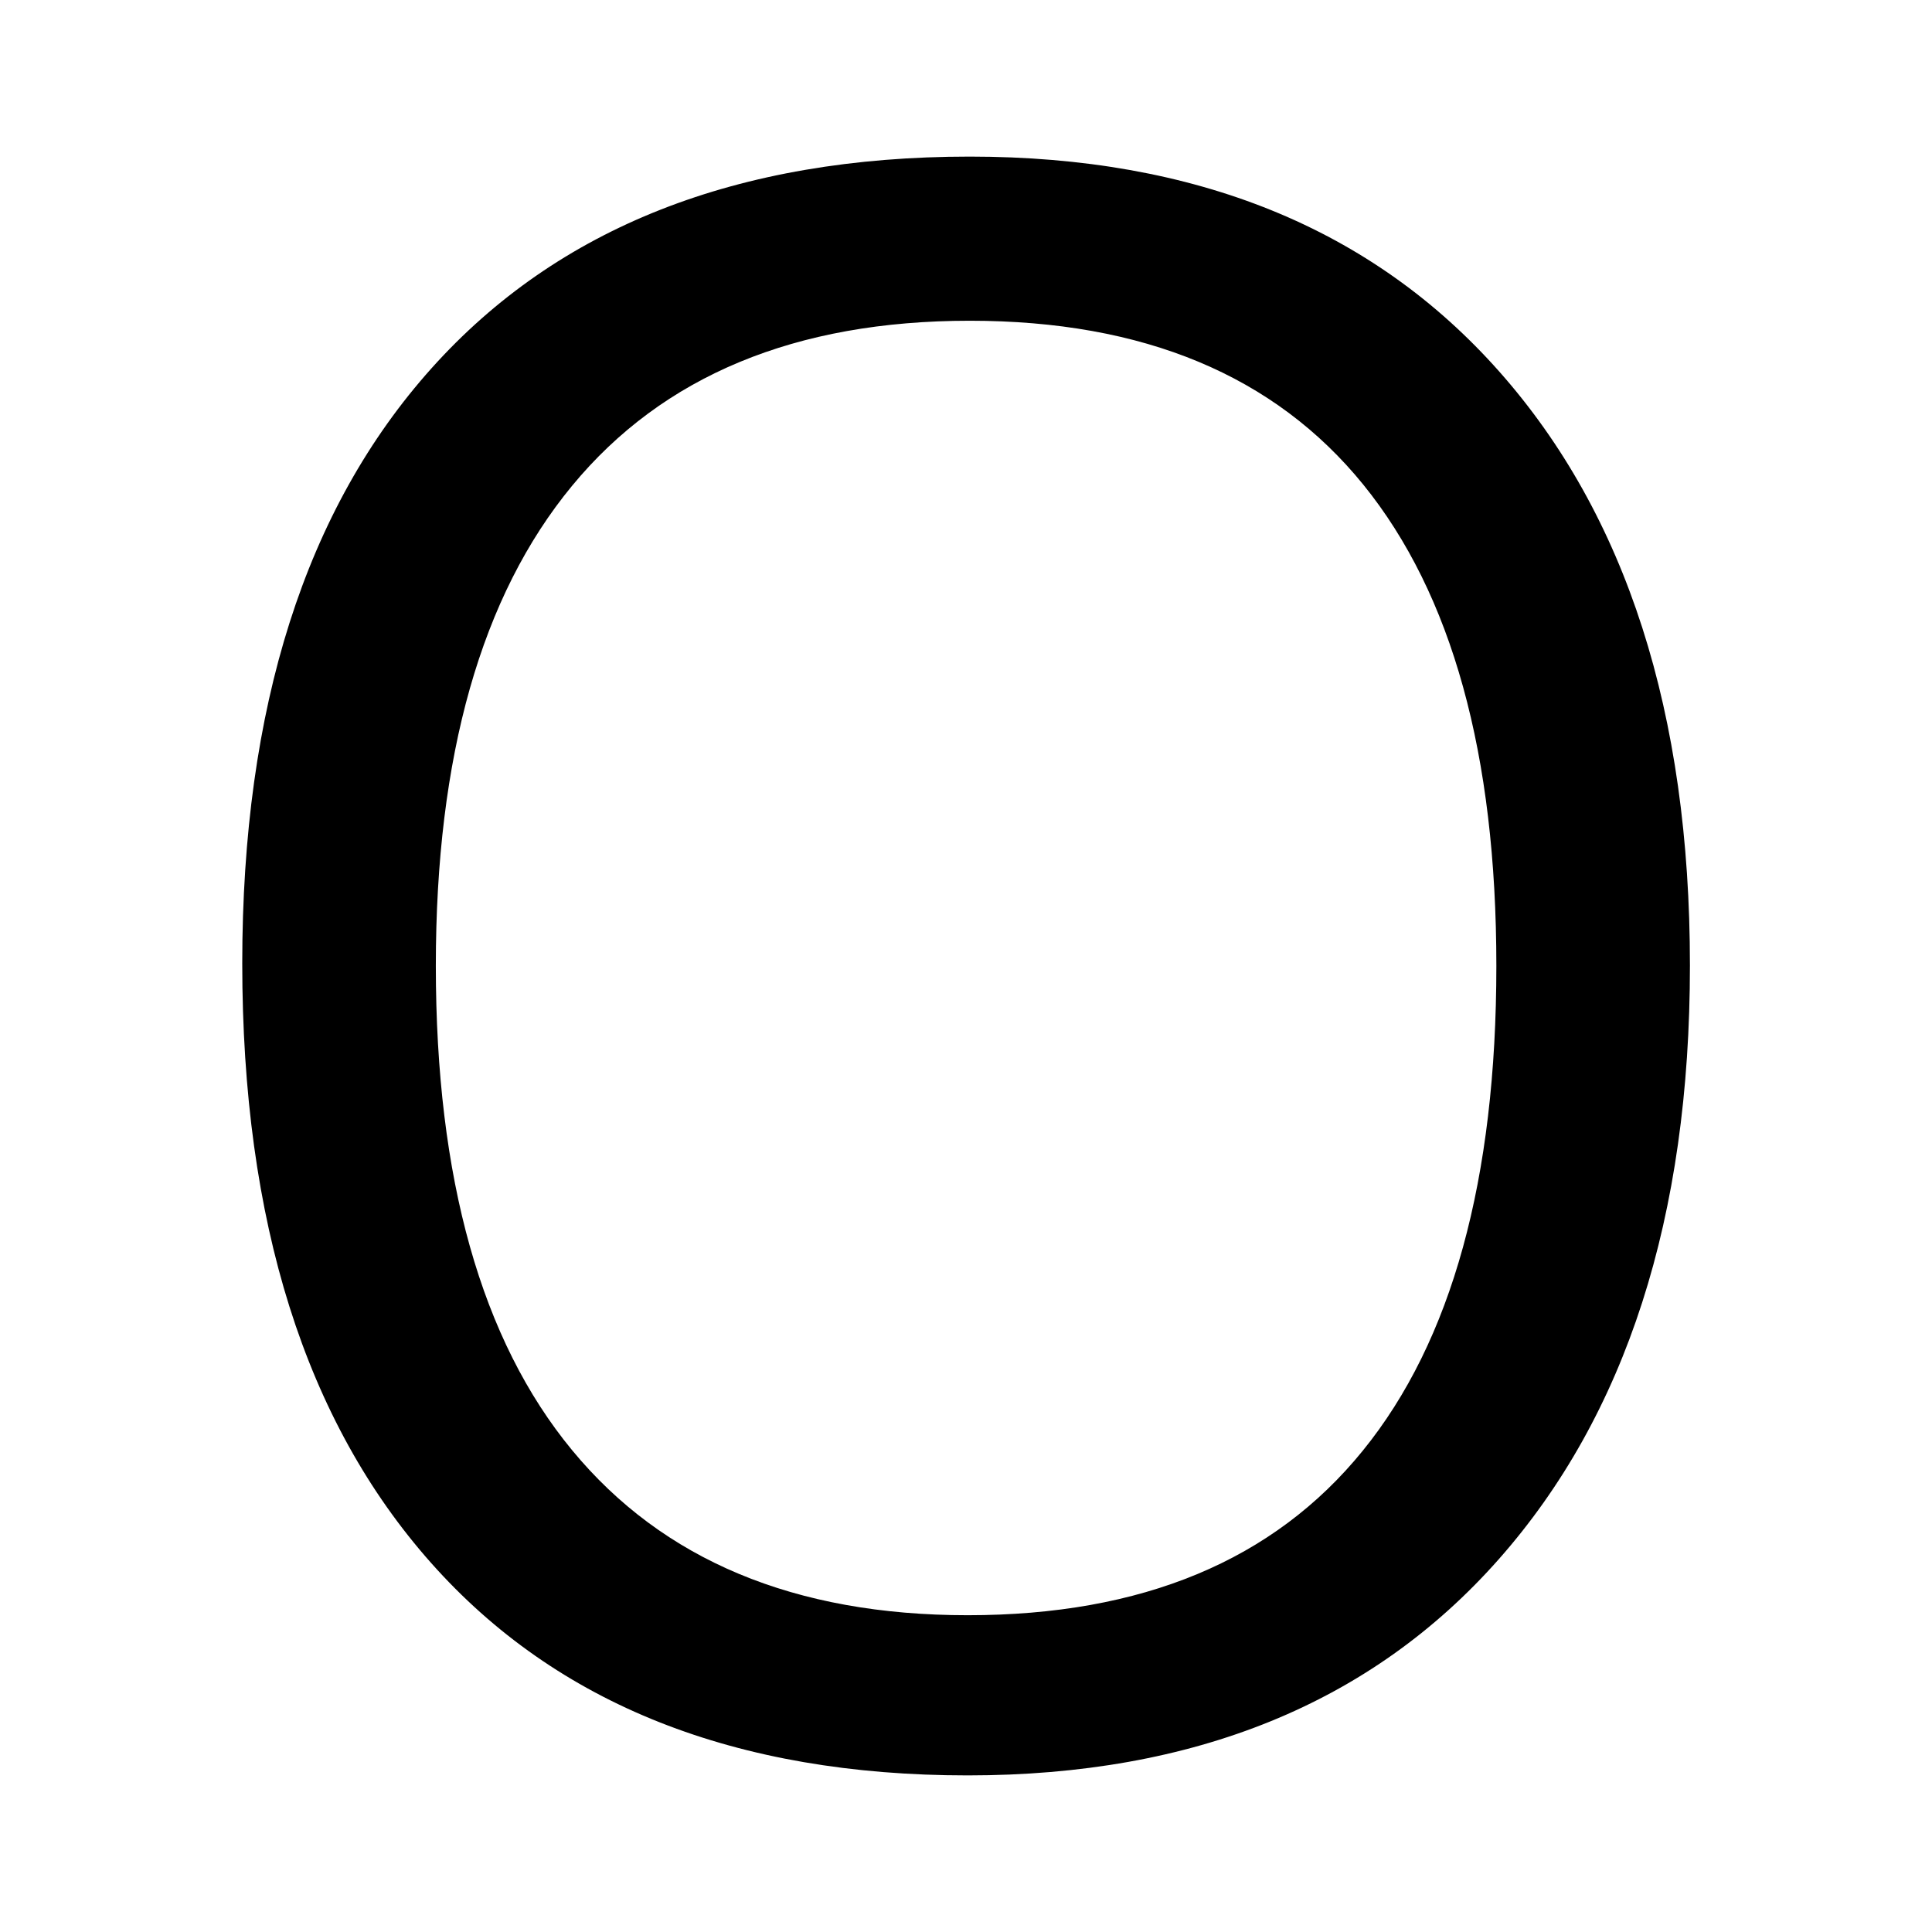
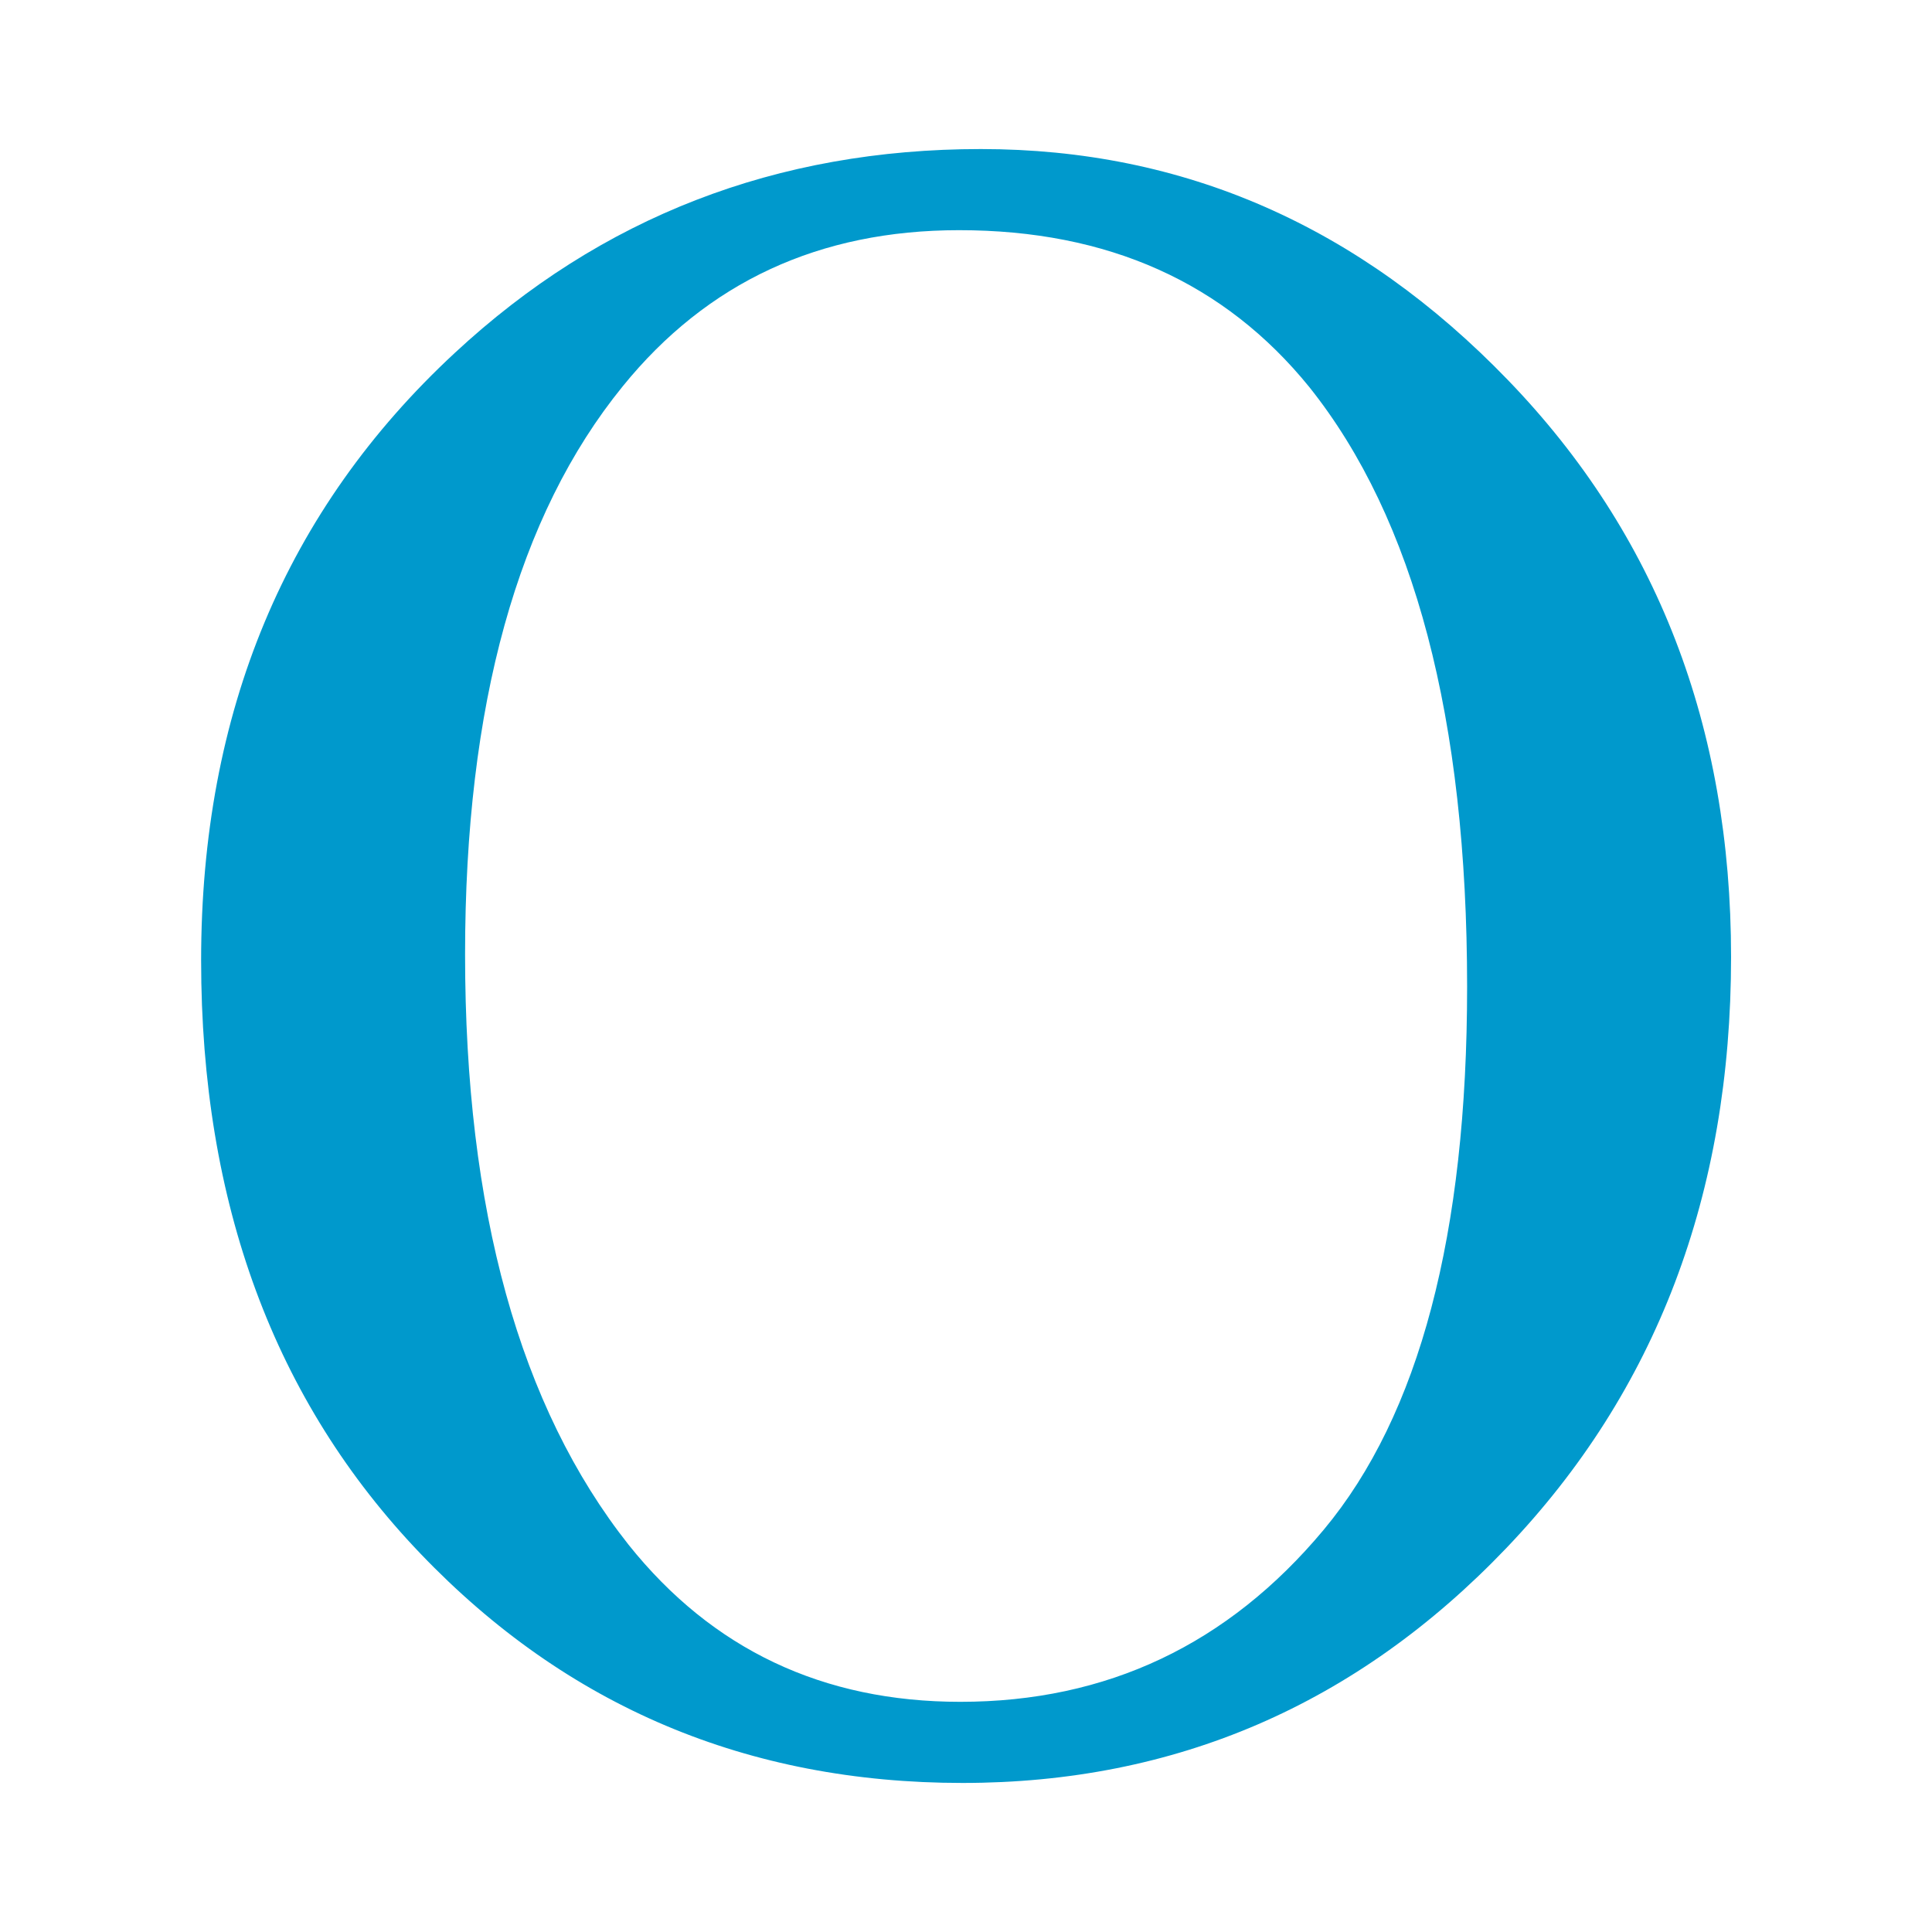
<svg xmlns="http://www.w3.org/2000/svg" version="1.1" id="Layer_1" x="0px" y="0px" viewBox="0 0 1024 1024" style="enable-background:new 0 0 1024 1024;" xml:space="preserve">
+   <style type="text/css">
+ 	.st0{fill:#0099CC;}
+ </style>
  <g>
-     <path d="M895.7,511.7c0,133.4-33.8,238.3-101.3,314.7S633,941,512.9,941c-122.9,0-217.7-37.5-284.4-112.6s-100.1-181-100.1-317.8   c0-135.7,33.5-240.9,100.4-315.5S390.7,83,514,83c119.8,0,213.4,38,280.7,114S895.7,377.9,895.7,511.7z M231,511.9   c0,112.8,24.1,198.4,72.2,256.7s118,87.5,209.7,87.5c92.4,0,162.2-29,209.4-87.2c47.2-58.1,70.8-143.8,70.8-257   c0-112-23.5-197-70.5-255C675.6,199,606.1,170,514,170c-92.4,0-162.7,29.2-210.8,87.5S231,400.6,231,511.9z" />
+     <path class="st0" d="M519.9,79c107.5,0,200.6,40.8,279.4,122.5c78.8,81.6,118.2,183.5,118.2,305.7c0,125.8-39.7,230.2-119.1,313.3   S622.9,945,510.2,945c-114,0-209.8-40.5-287.3-121.5c-77.6-81-116.3-185.9-116.3-314.5c0-131.5,44.8-238.8,134.4-321.9   C318.6,115,411.6,79,519.9,79z M508.3,122c-74.1,0-133.5,27.6-178.2,82.7c-55.8,68.6-83.6,169-83.6,301.2   c0,135.5,28.9,239.8,86.7,312.9C377.5,874.2,436.1,902,509,902c77.7,0,141.9-30.4,192.6-91.2s76-156.7,76-287.8   c0-142-27.9-248-83.6-317.8C649.1,149.8,587.3,122,508.3,122z" />
  </g>
</svg>
